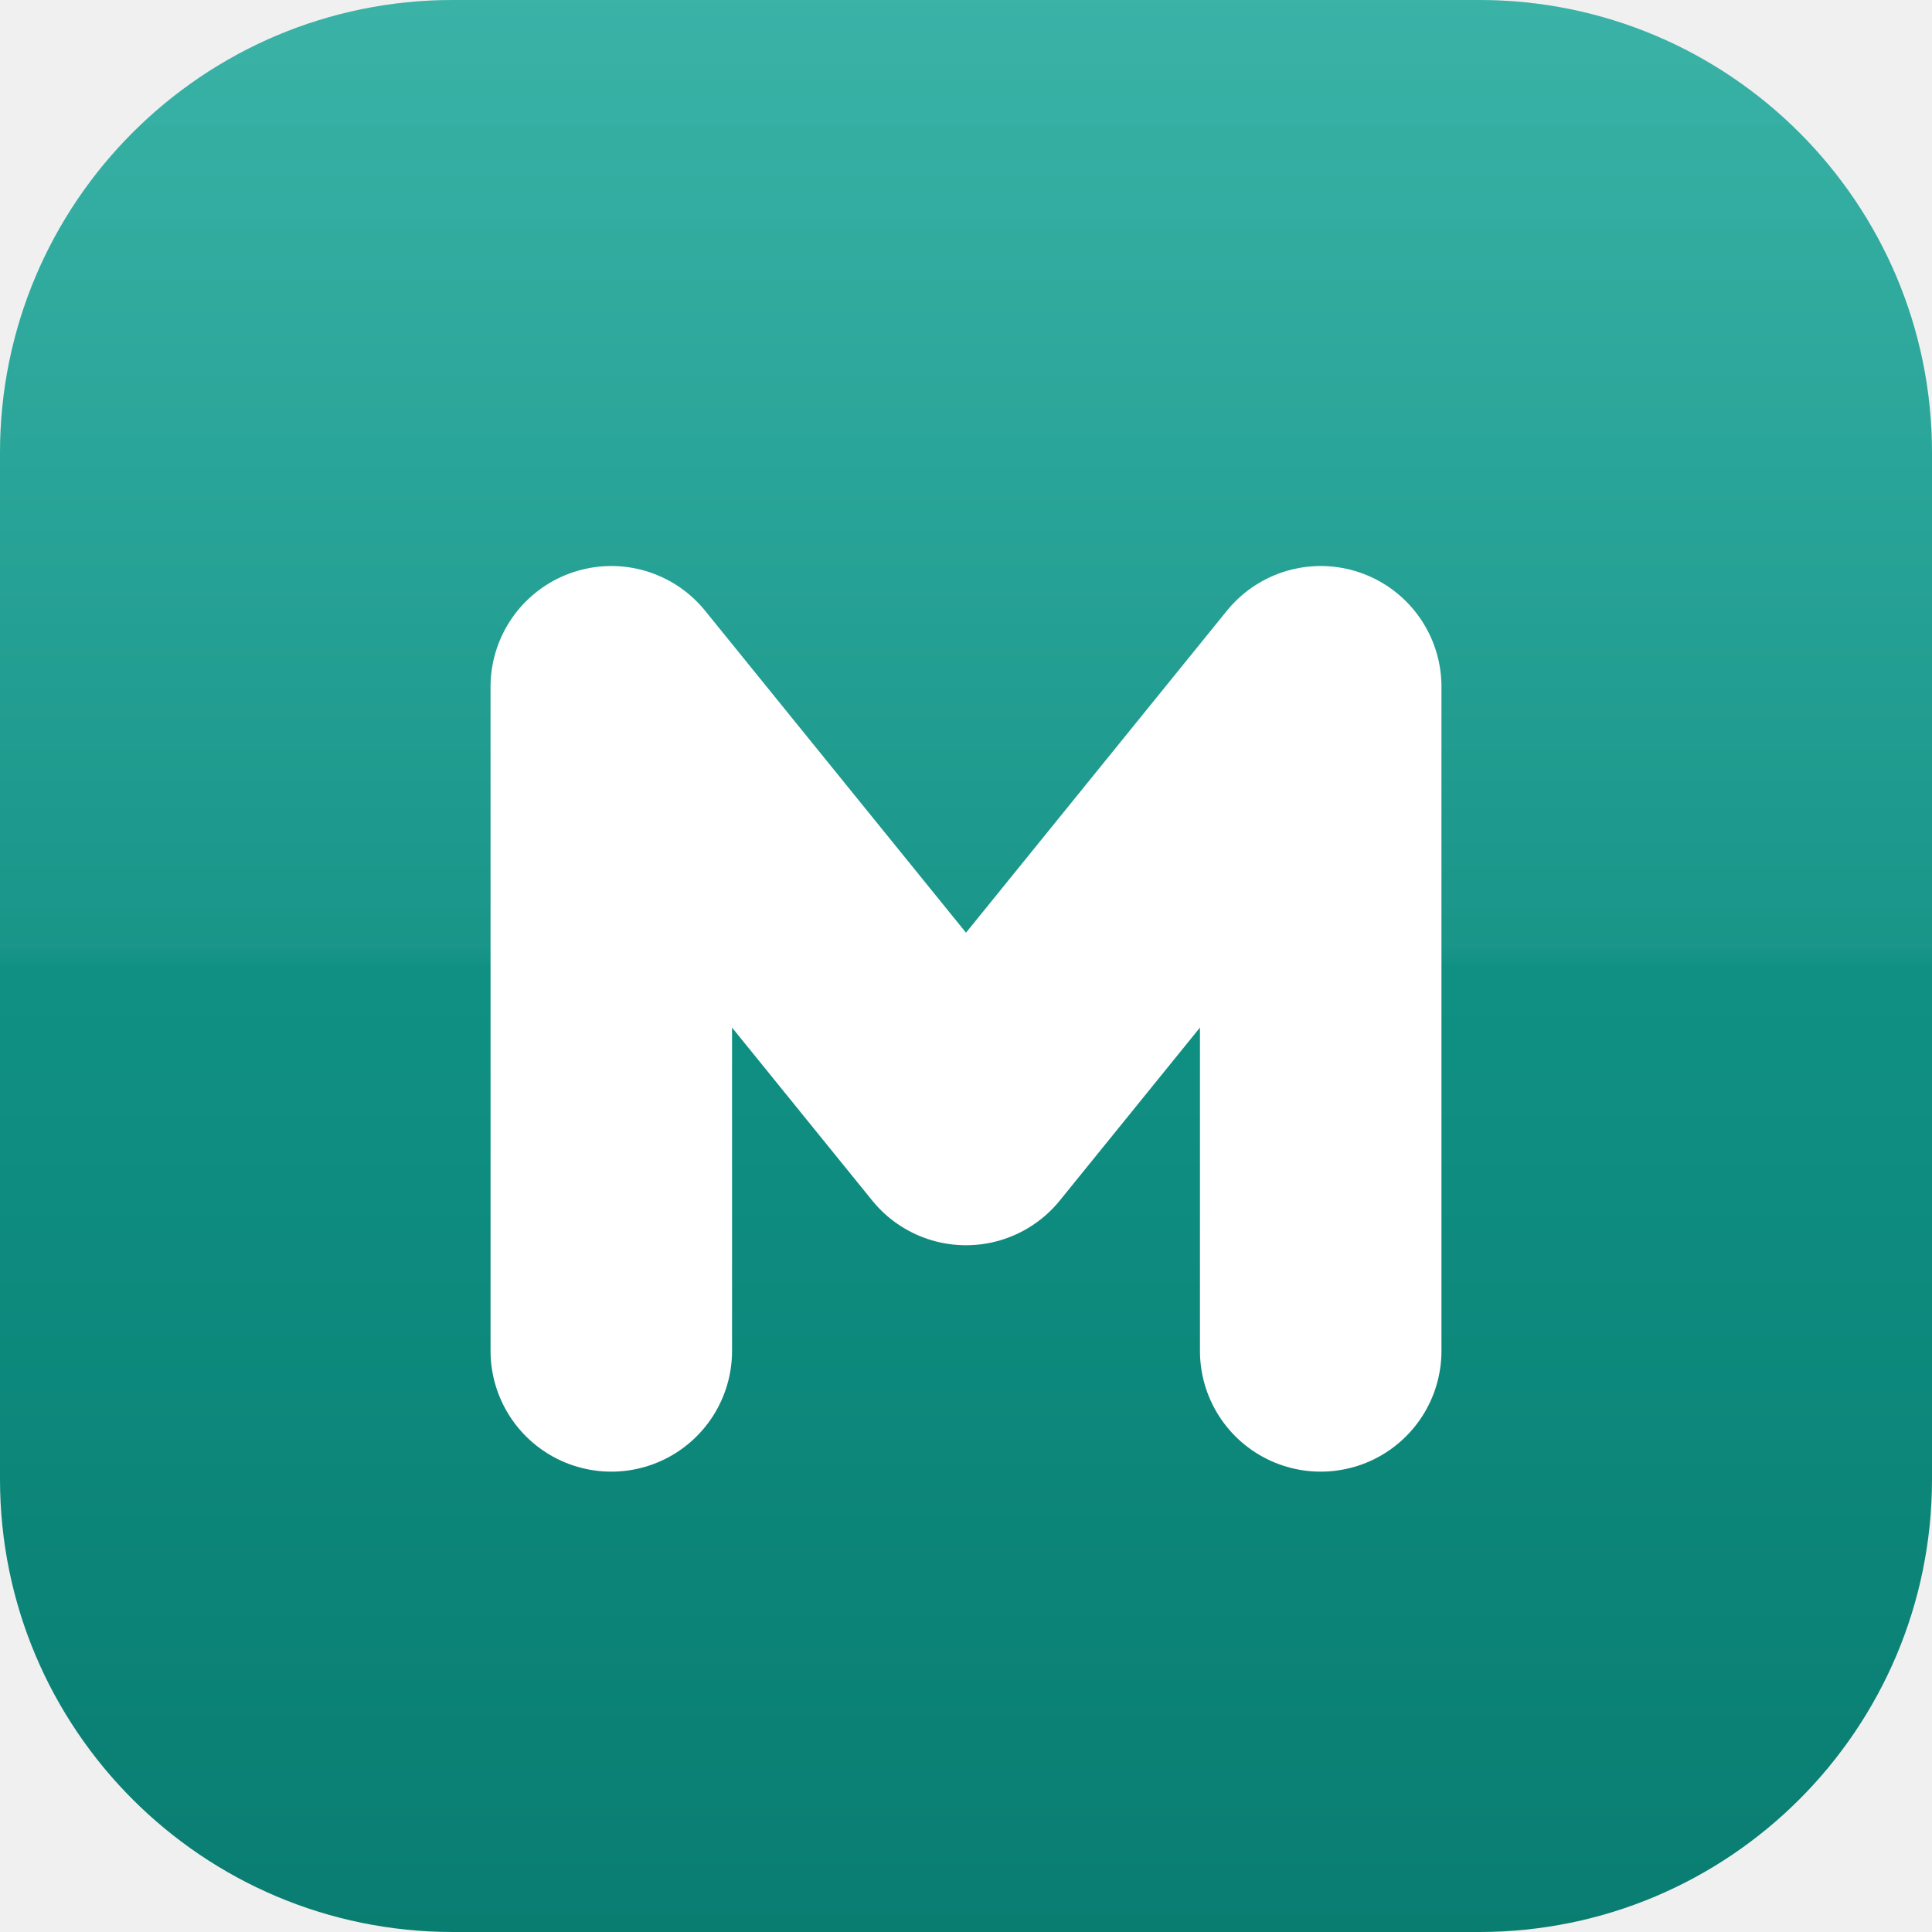
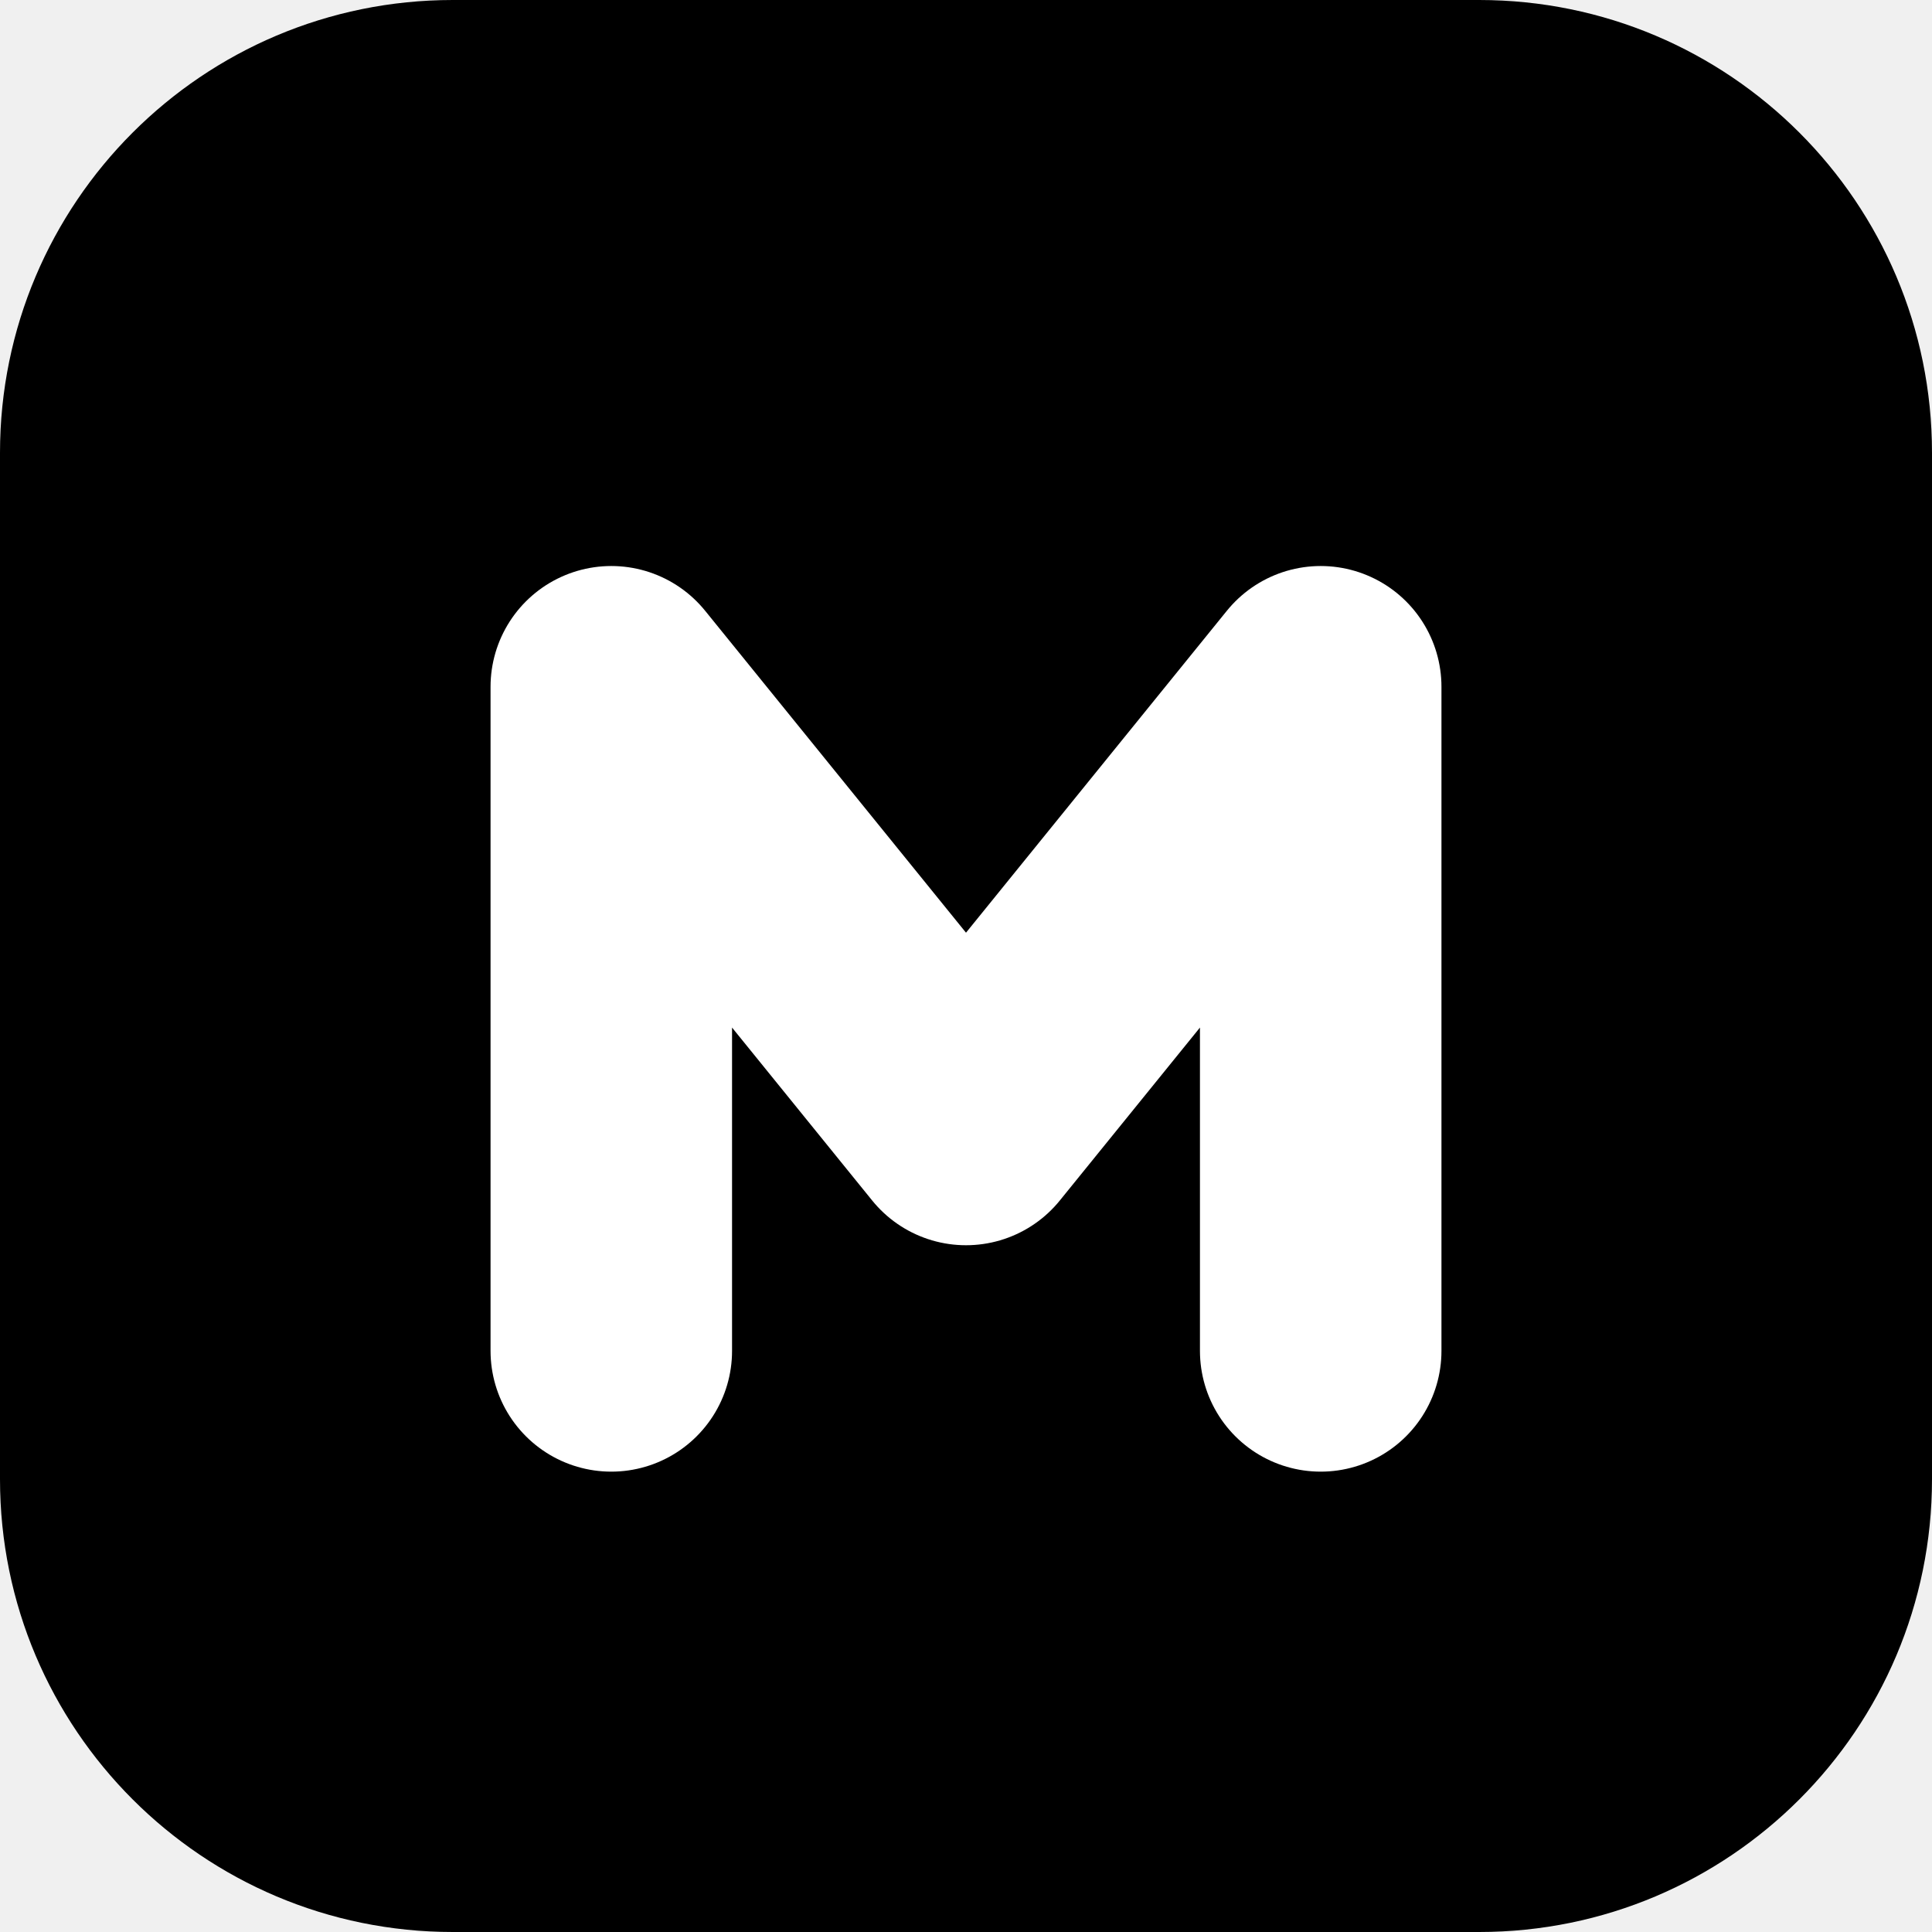
<svg xmlns="http://www.w3.org/2000/svg" width="512" height="512" viewBox="0 0 512 512">
-   <defs>
-     <linearGradient id="bg" x1="0" y1="0" x2="0" y2="1">
-       <stop offset="0" stop-color="#15A496" />
-       <stop offset="1" stop-color="#0A7D71" />
-     </linearGradient>
-     <linearGradient id="gloss" x1="0" y1="0" x2="0" y2="1">
-       <stop offset="0" stop-color="#ffffff" stop-opacity="0.16" />
-       <stop offset="0.49" stop-color="#ffffff" stop-opacity="0.04" />
-       <stop offset="0.5" stop-color="#ffffff" stop-opacity="0" />
-     </linearGradient>
-   </defs>
-   <rect x="0" y="0" width="512" height="512" rx="120" fill="url(#bg)" />
-   <rect x="0" y="0" width="512" height="512" rx="120" fill="url(#gloss)" />
+   <rect x="0" y="0" width="512" height="512" rx="120" fill="#000000" />
  <path d="M 162 358 L 162 182 L 256 298 L 350 182 L 350 358" fill="none" stroke="#ffffff" stroke-width="64" stroke-linecap="round" stroke-linejoin="round" />
</svg>
